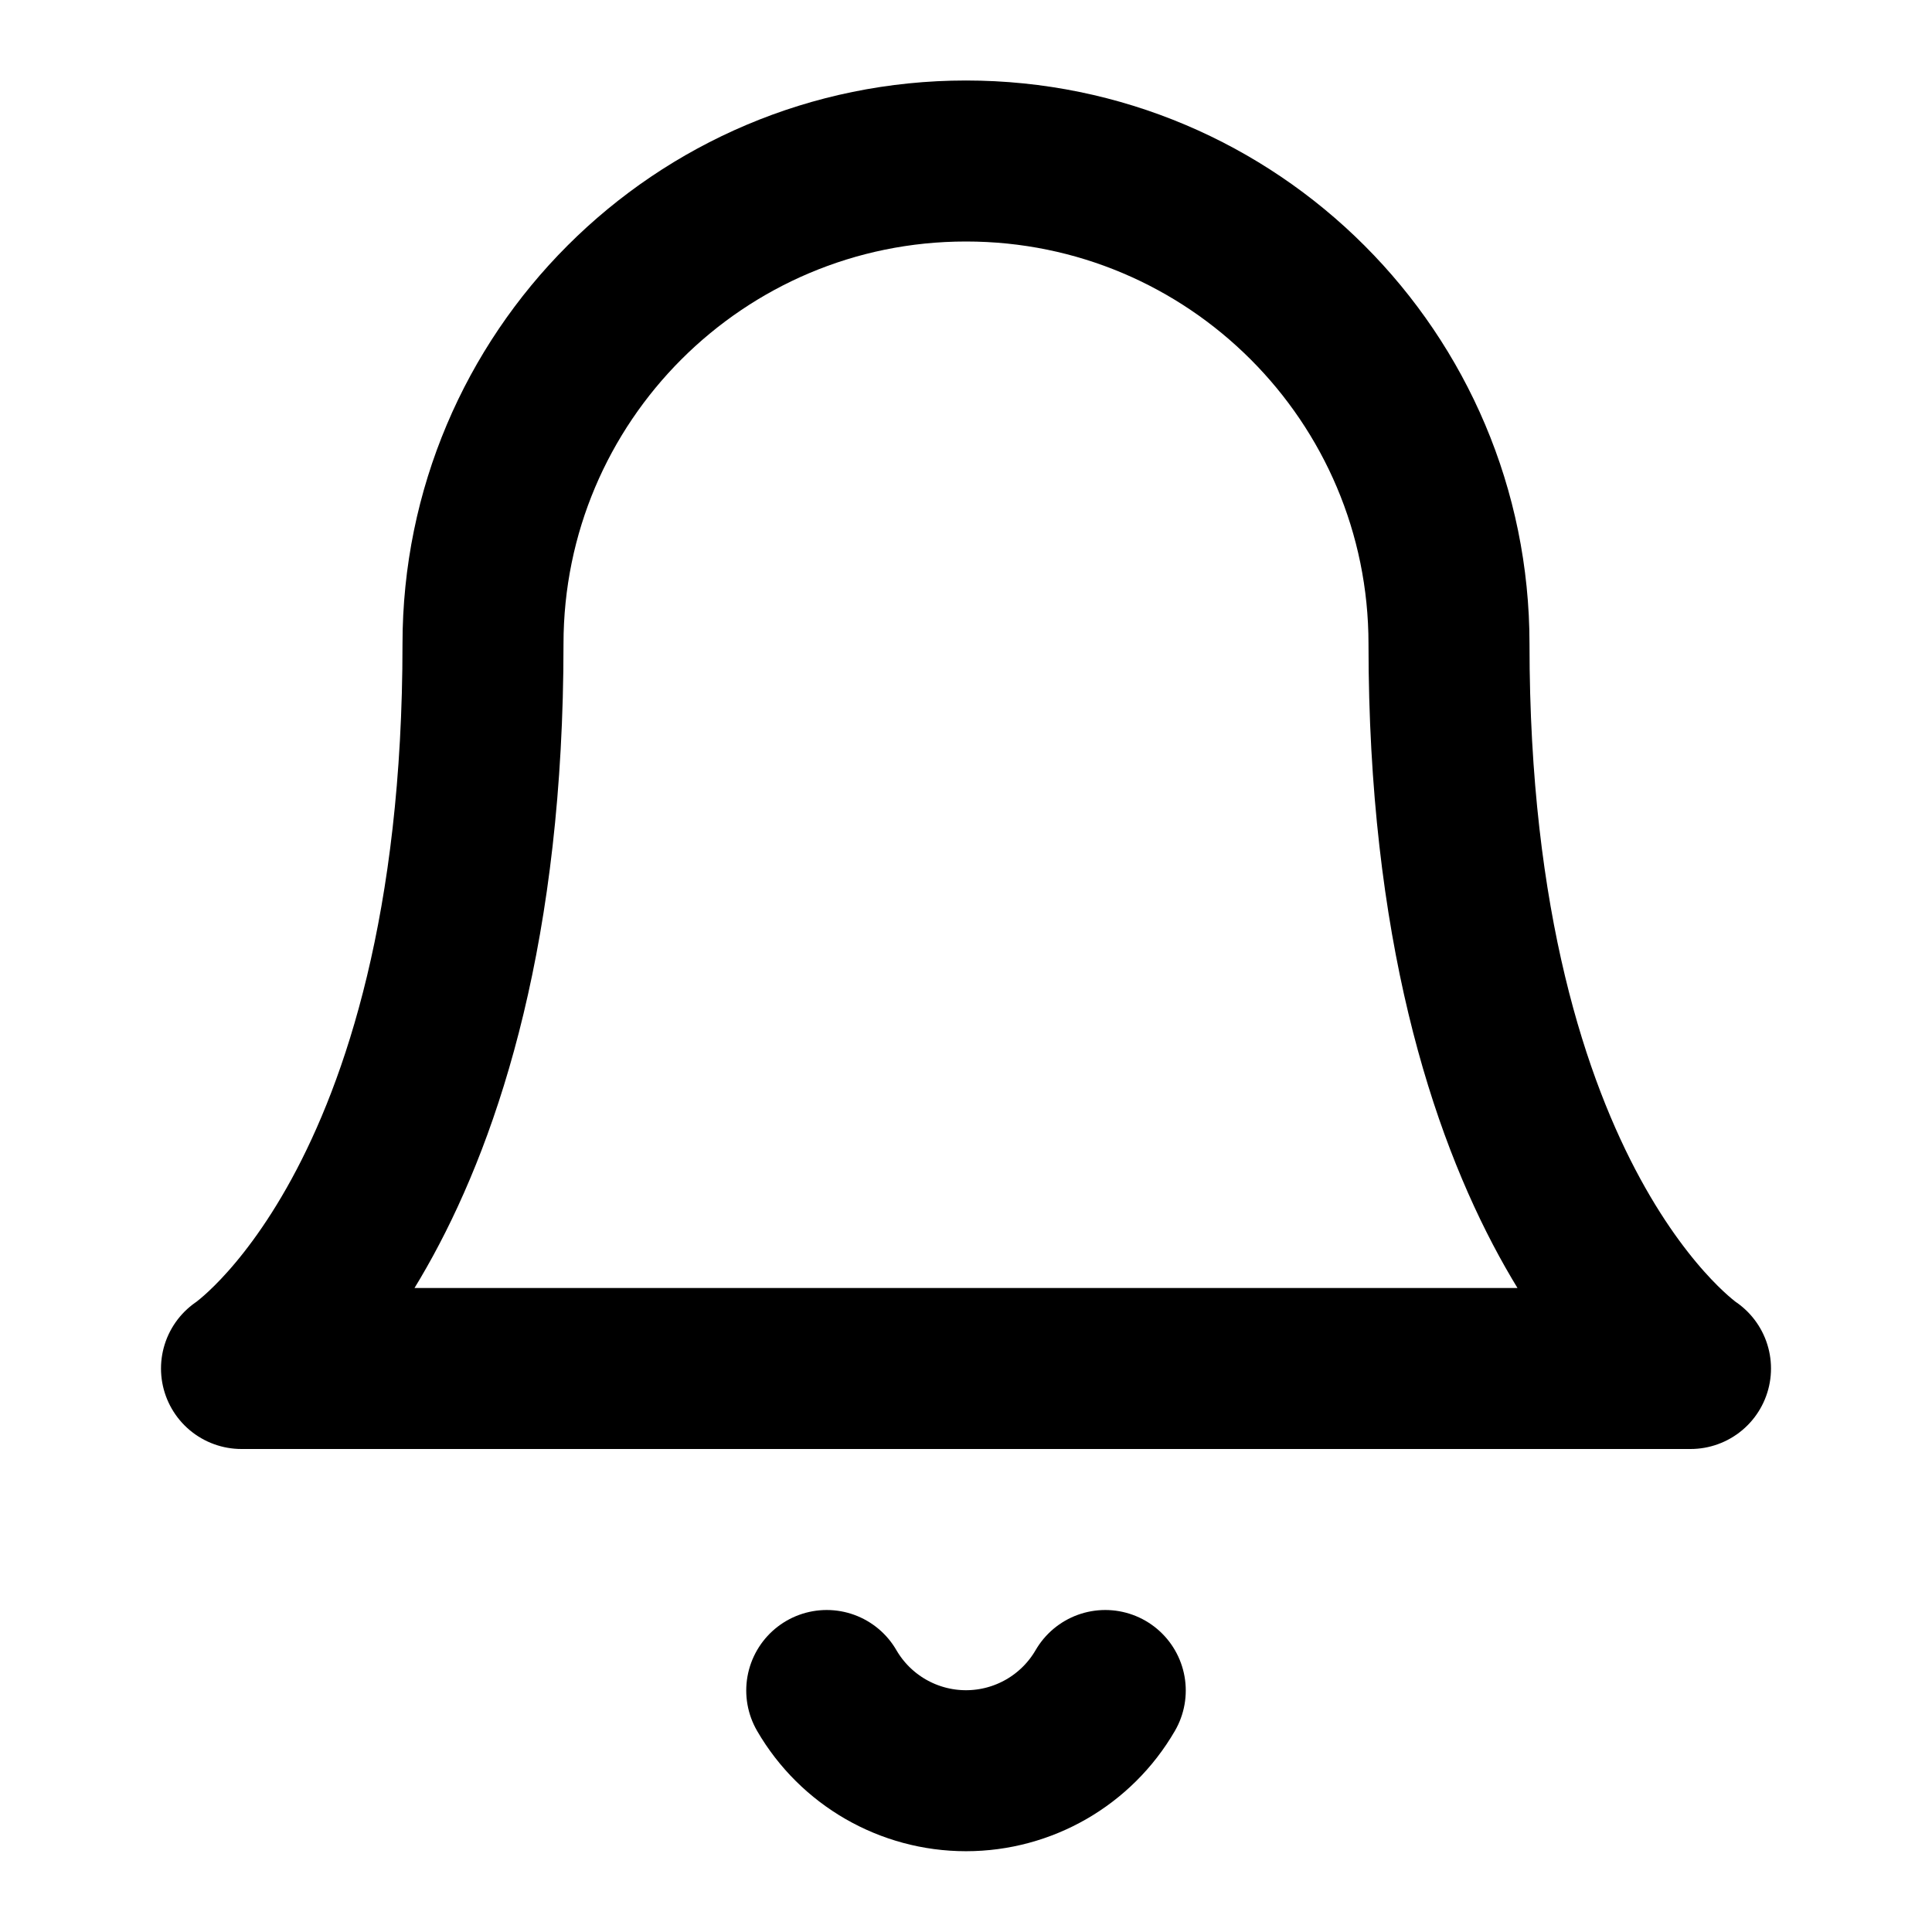
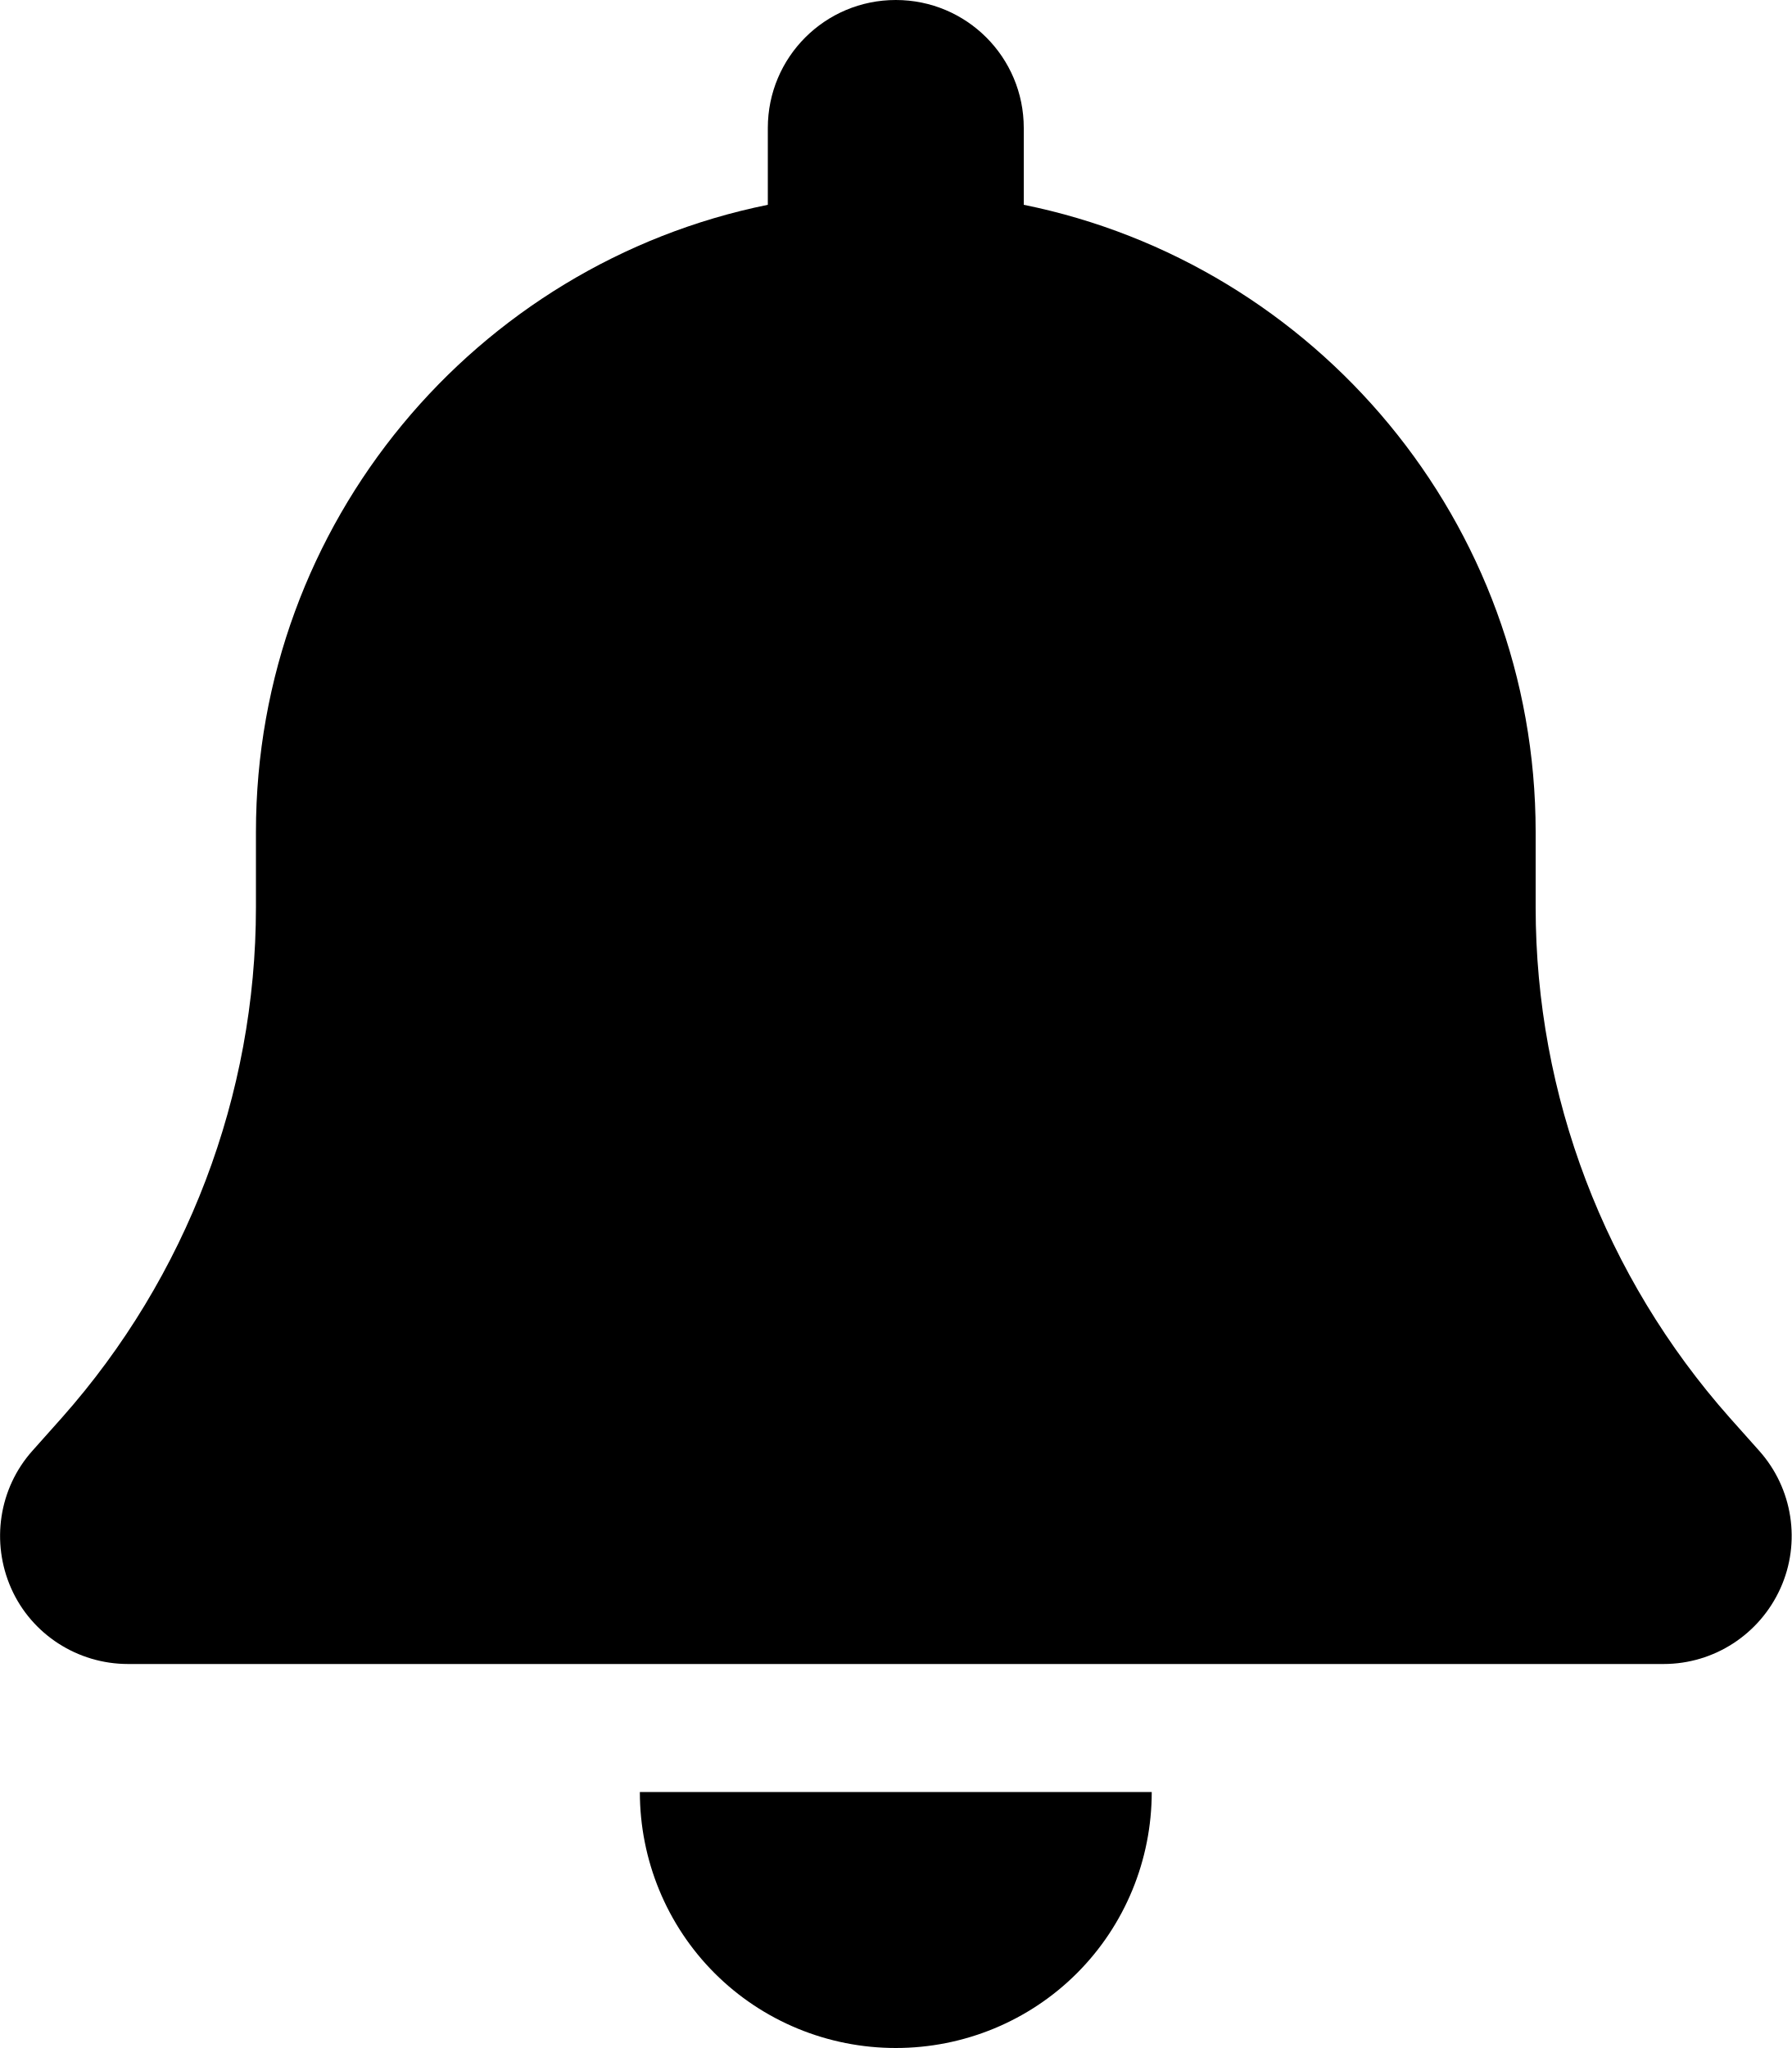
- <svg xmlns="http://www.w3.org/2000/svg" width="24" height="24" viewBox="0 0 24 24" fill="none" stroke="currentColor" stroke-width="2" stroke-linecap="round" stroke-linejoin="round" className="feather feather-bell">
-   <path d="M18 8A6 6 0 0 0 6 8c0 7-3 9-3 9h18s-3-2-3-9" />
-   <path d="M13.73 21a2 2 0 0 1-3.46 0" />
+ <svg xmlns="http://www.w3.org/2000/svg" viewBox="0 0 448 512">
+   <path d="M224 0c-17.7 0-32 14.3-32 32V51.2C119 66 64 130.6 64 208v18.8c0 47-17.3 92.4-48.5 127.6l-7.4 8.3c-8.4 9.4-10.4 22.9-5.3 34.4S19.4 416 32 416H416c12.6 0 24-7.4 29.2-18.9s3.1-25-5.3-34.4l-7.4-8.3C401.3 319.2 384 273.9 384 226.8V208c0-77.4-55-142-128-156.8V32c0-17.7-14.3-32-32-32zm45.3 493.3c12-12 18.7-28.3 18.7-45.3H224 160c0 17 6.7 33.3 18.7 45.3s28.3 18.7 45.3 18.7s33.3-6.7 45.3-18.7z" />
</svg>
